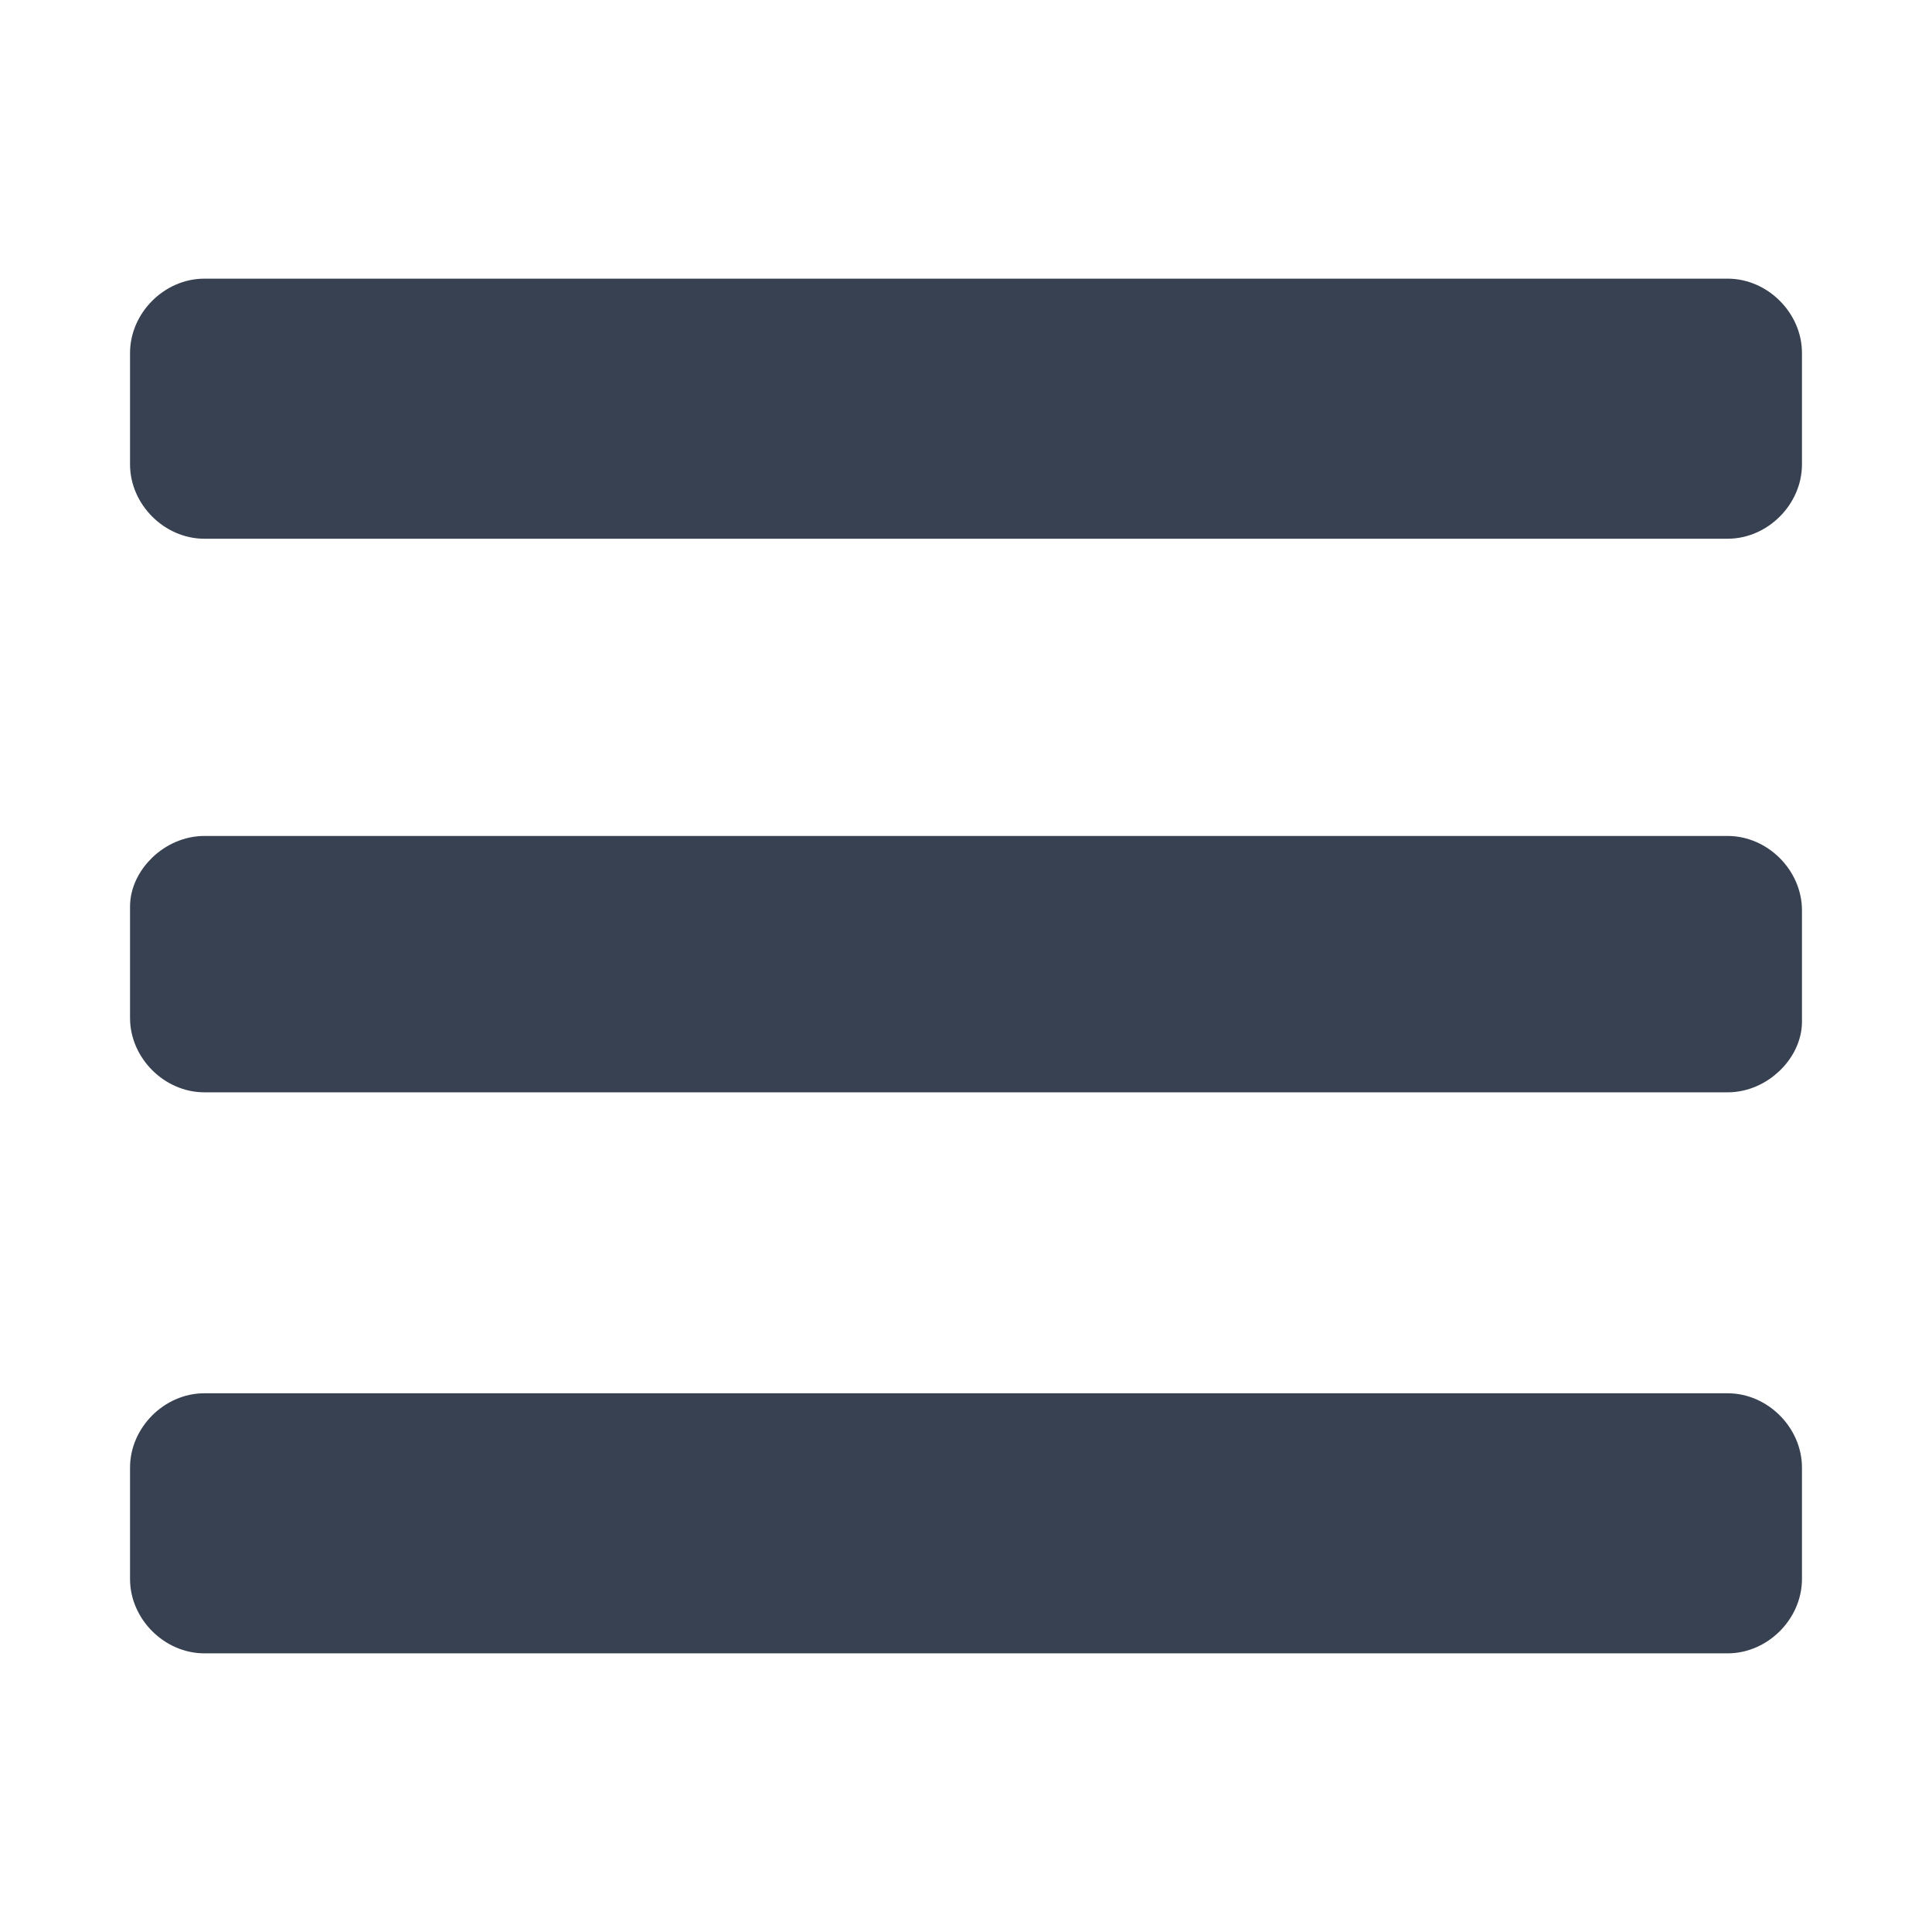
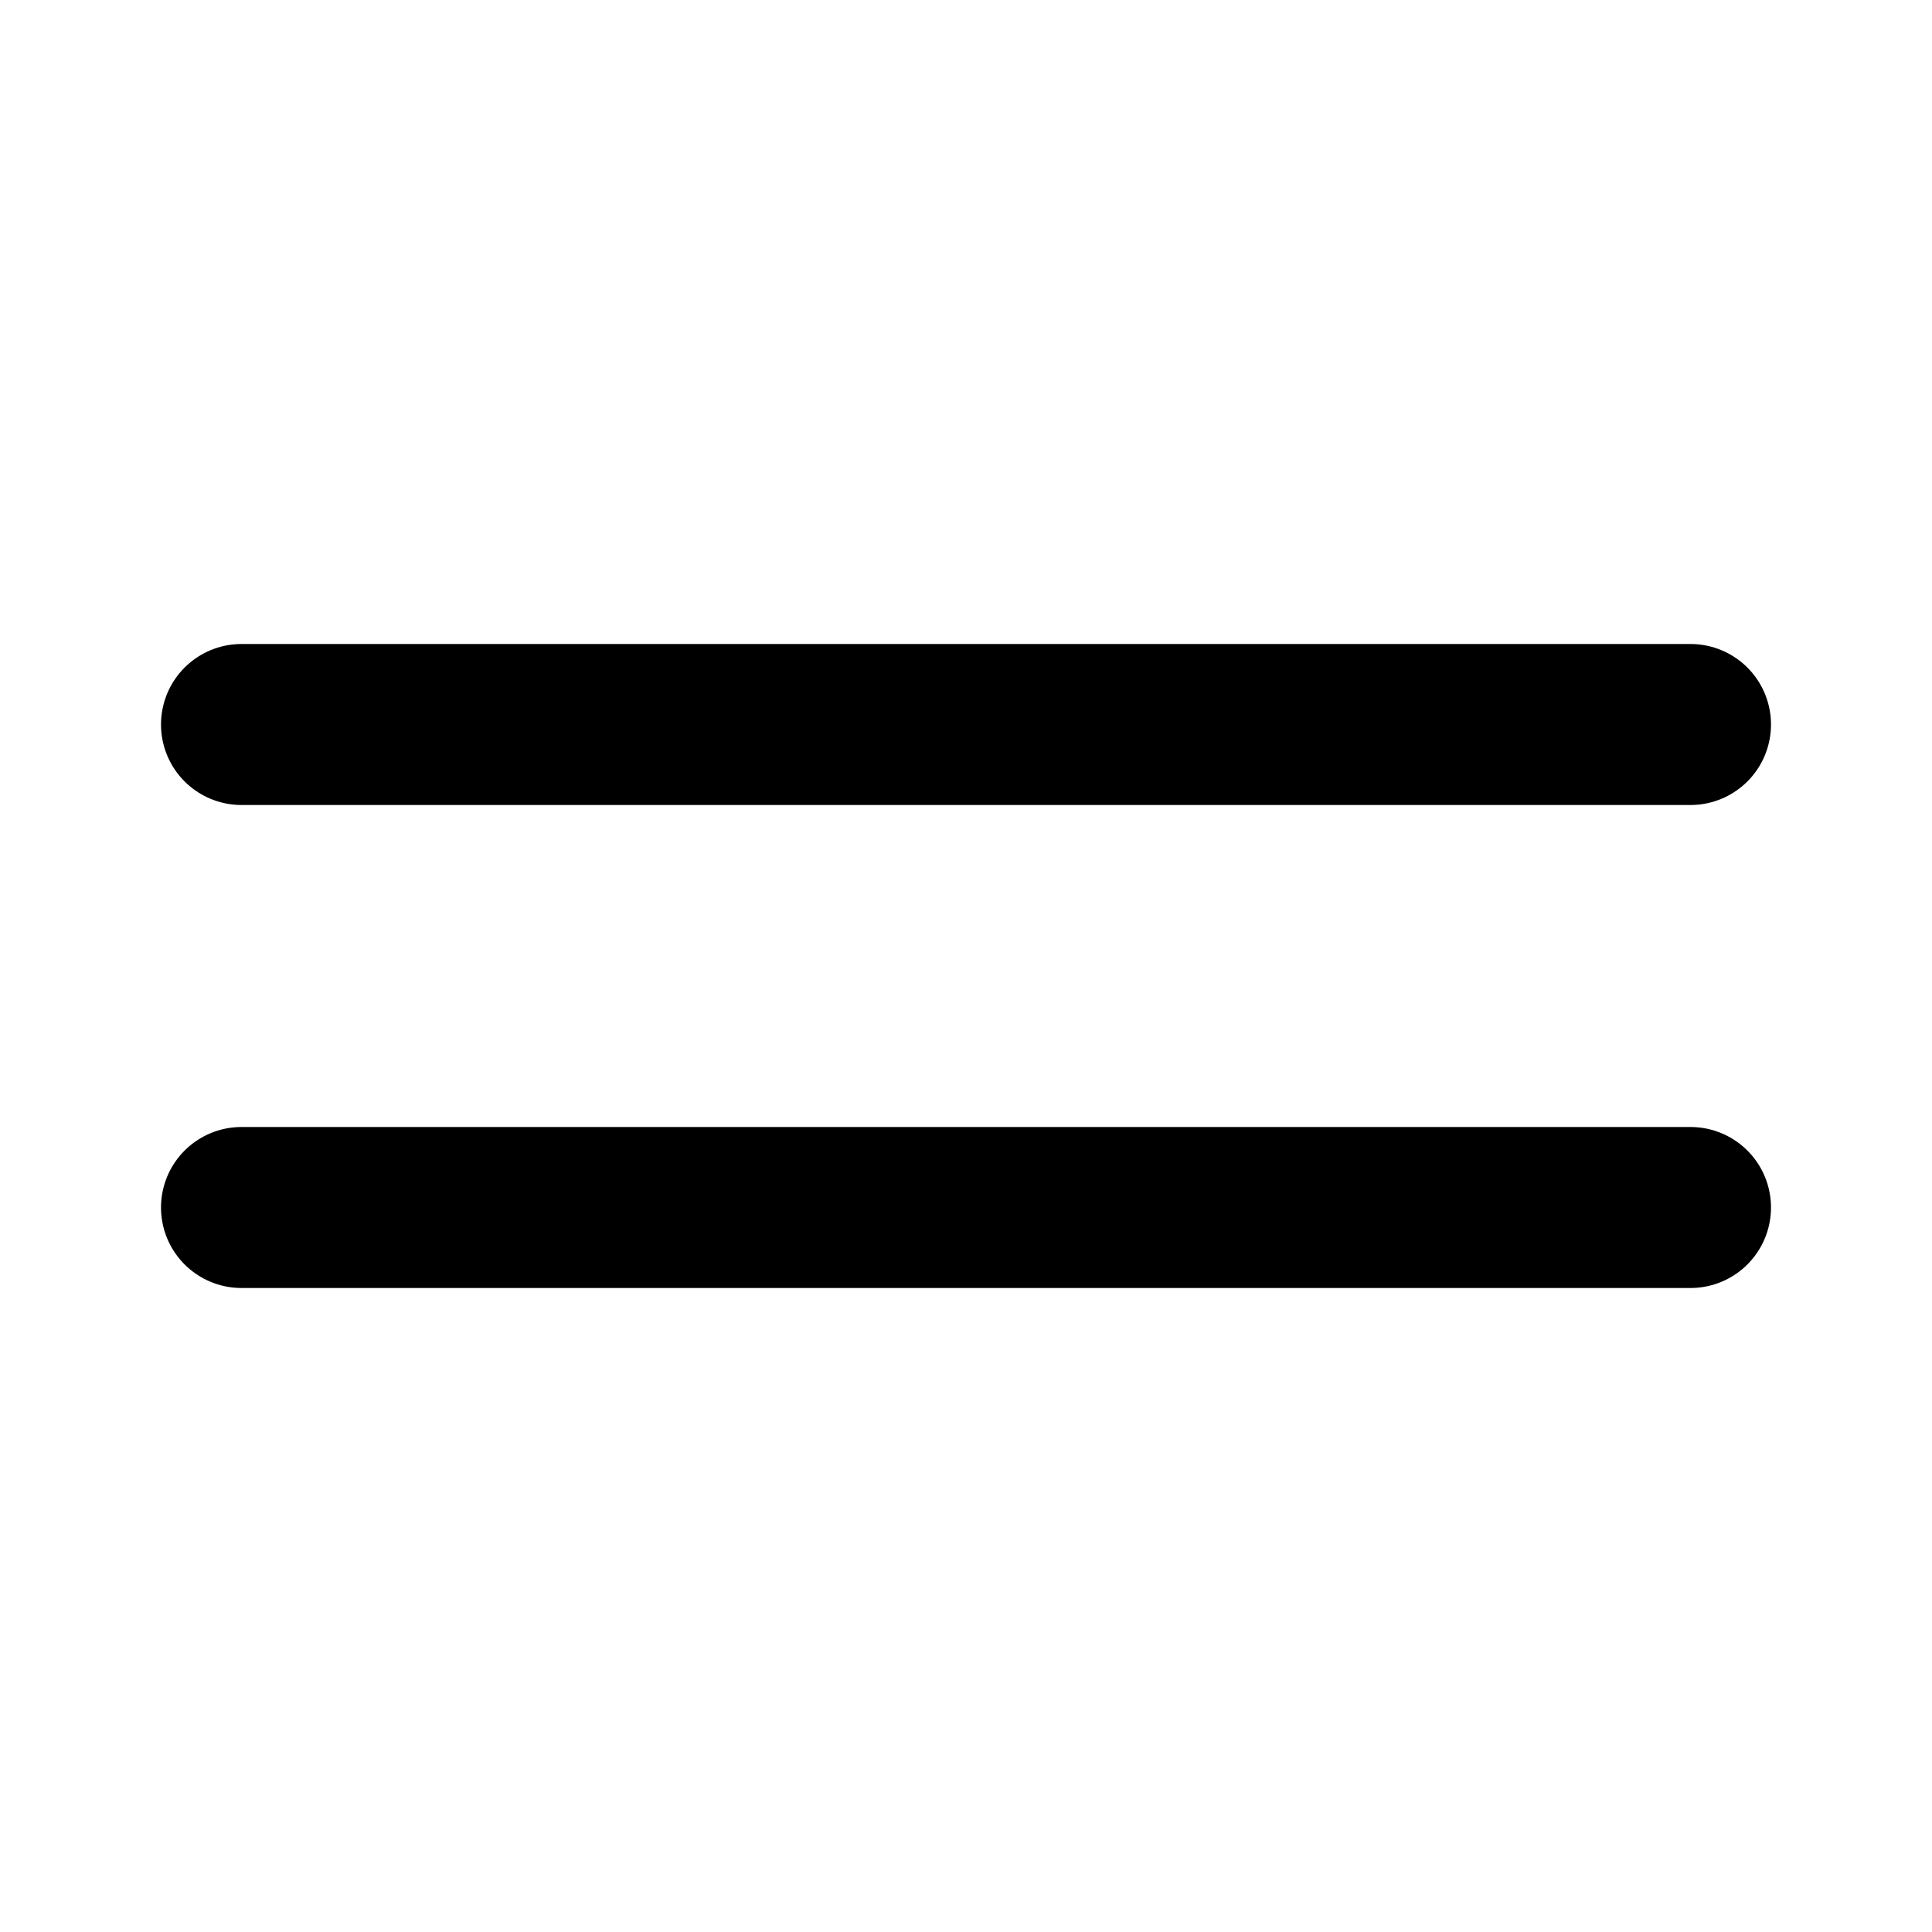
- <svg xmlns="http://www.w3.org/2000/svg" fill="#374151" width="256px" height="256px" viewBox="0 0 52 52" enable-background="new 0 0 52 52" xml:space="preserve" stroke="#374151">
+ <svg xmlns="http://www.w3.org/2000/svg" width="800px" height="800px" viewBox="0 0 24 24" fill="none">
  <g id="SVGRepo_bgCarrier" stroke-width="0" />
  <g id="SVGRepo_tracerCarrier" stroke-linecap="round" stroke-linejoin="round" />
  <g id="SVGRepo_iconCarrier">
-     <path d="M46.5,14h-41C4.7,14,4,13.3,4,12.5v-3C4,8.7,4.7,8,5.5,8h41C47.3,8,48,8.7,48,9.5v3C48,13.3,47.3,14,46.5,14 z" />
-     <path d="M46.5,28.9h-41c-0.8,0-1.5-0.7-1.5-1.5v-3C4,23.7,4.7,23,5.5,23h41c0.8,0,1.5,0.7,1.5,1.5v3 C48,28.2,47.3,28.9,46.5,28.9z" />
-     <path d="M46.5,44h-41C4.7,44,4,43.3,4,42.5v-3C4,38.7,4.7,38,5.5,38h41c0.8,0,1.5,0.7,1.5,1.5v3 C48,43.3,47.3,44,46.5,44z" />
+     <g id="Menu / Menu_Duo_LG">
+       <path id="Vector" d="M3 15H21M3 9H21" stroke="#000000" stroke-width="2" stroke-linecap="round" stroke-linejoin="round" />
+     </g>
  </g>
</svg>
